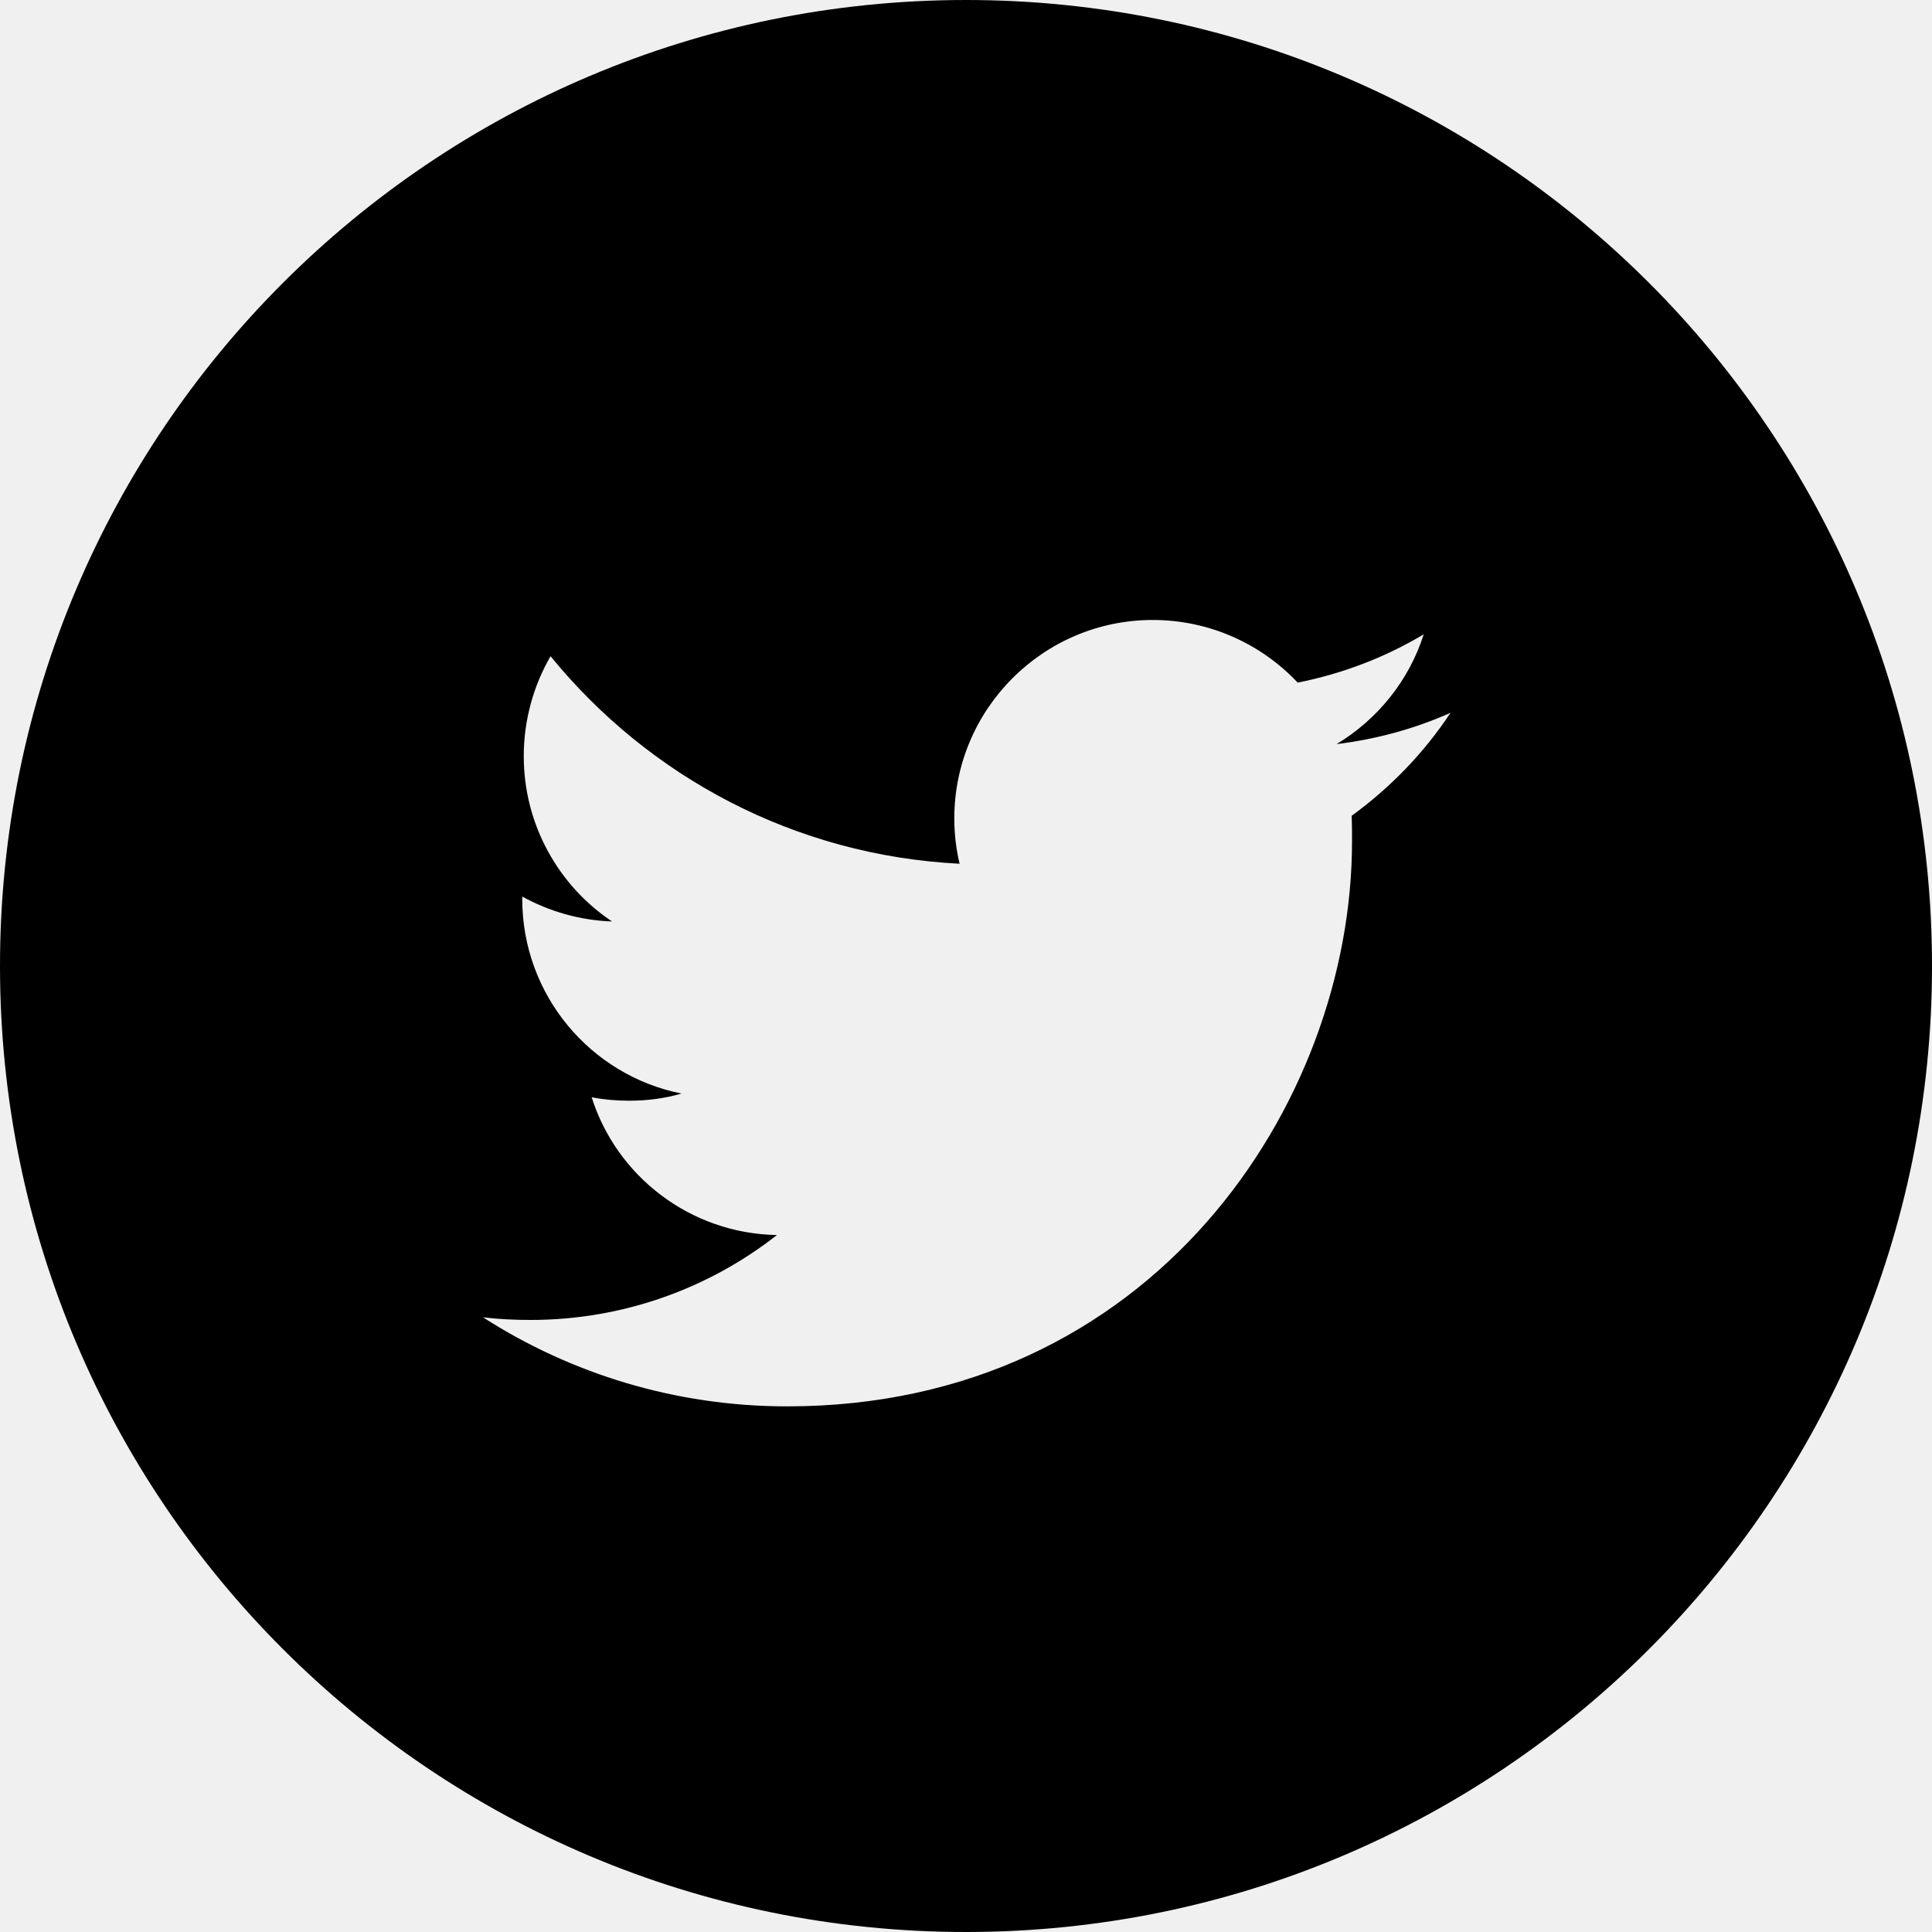
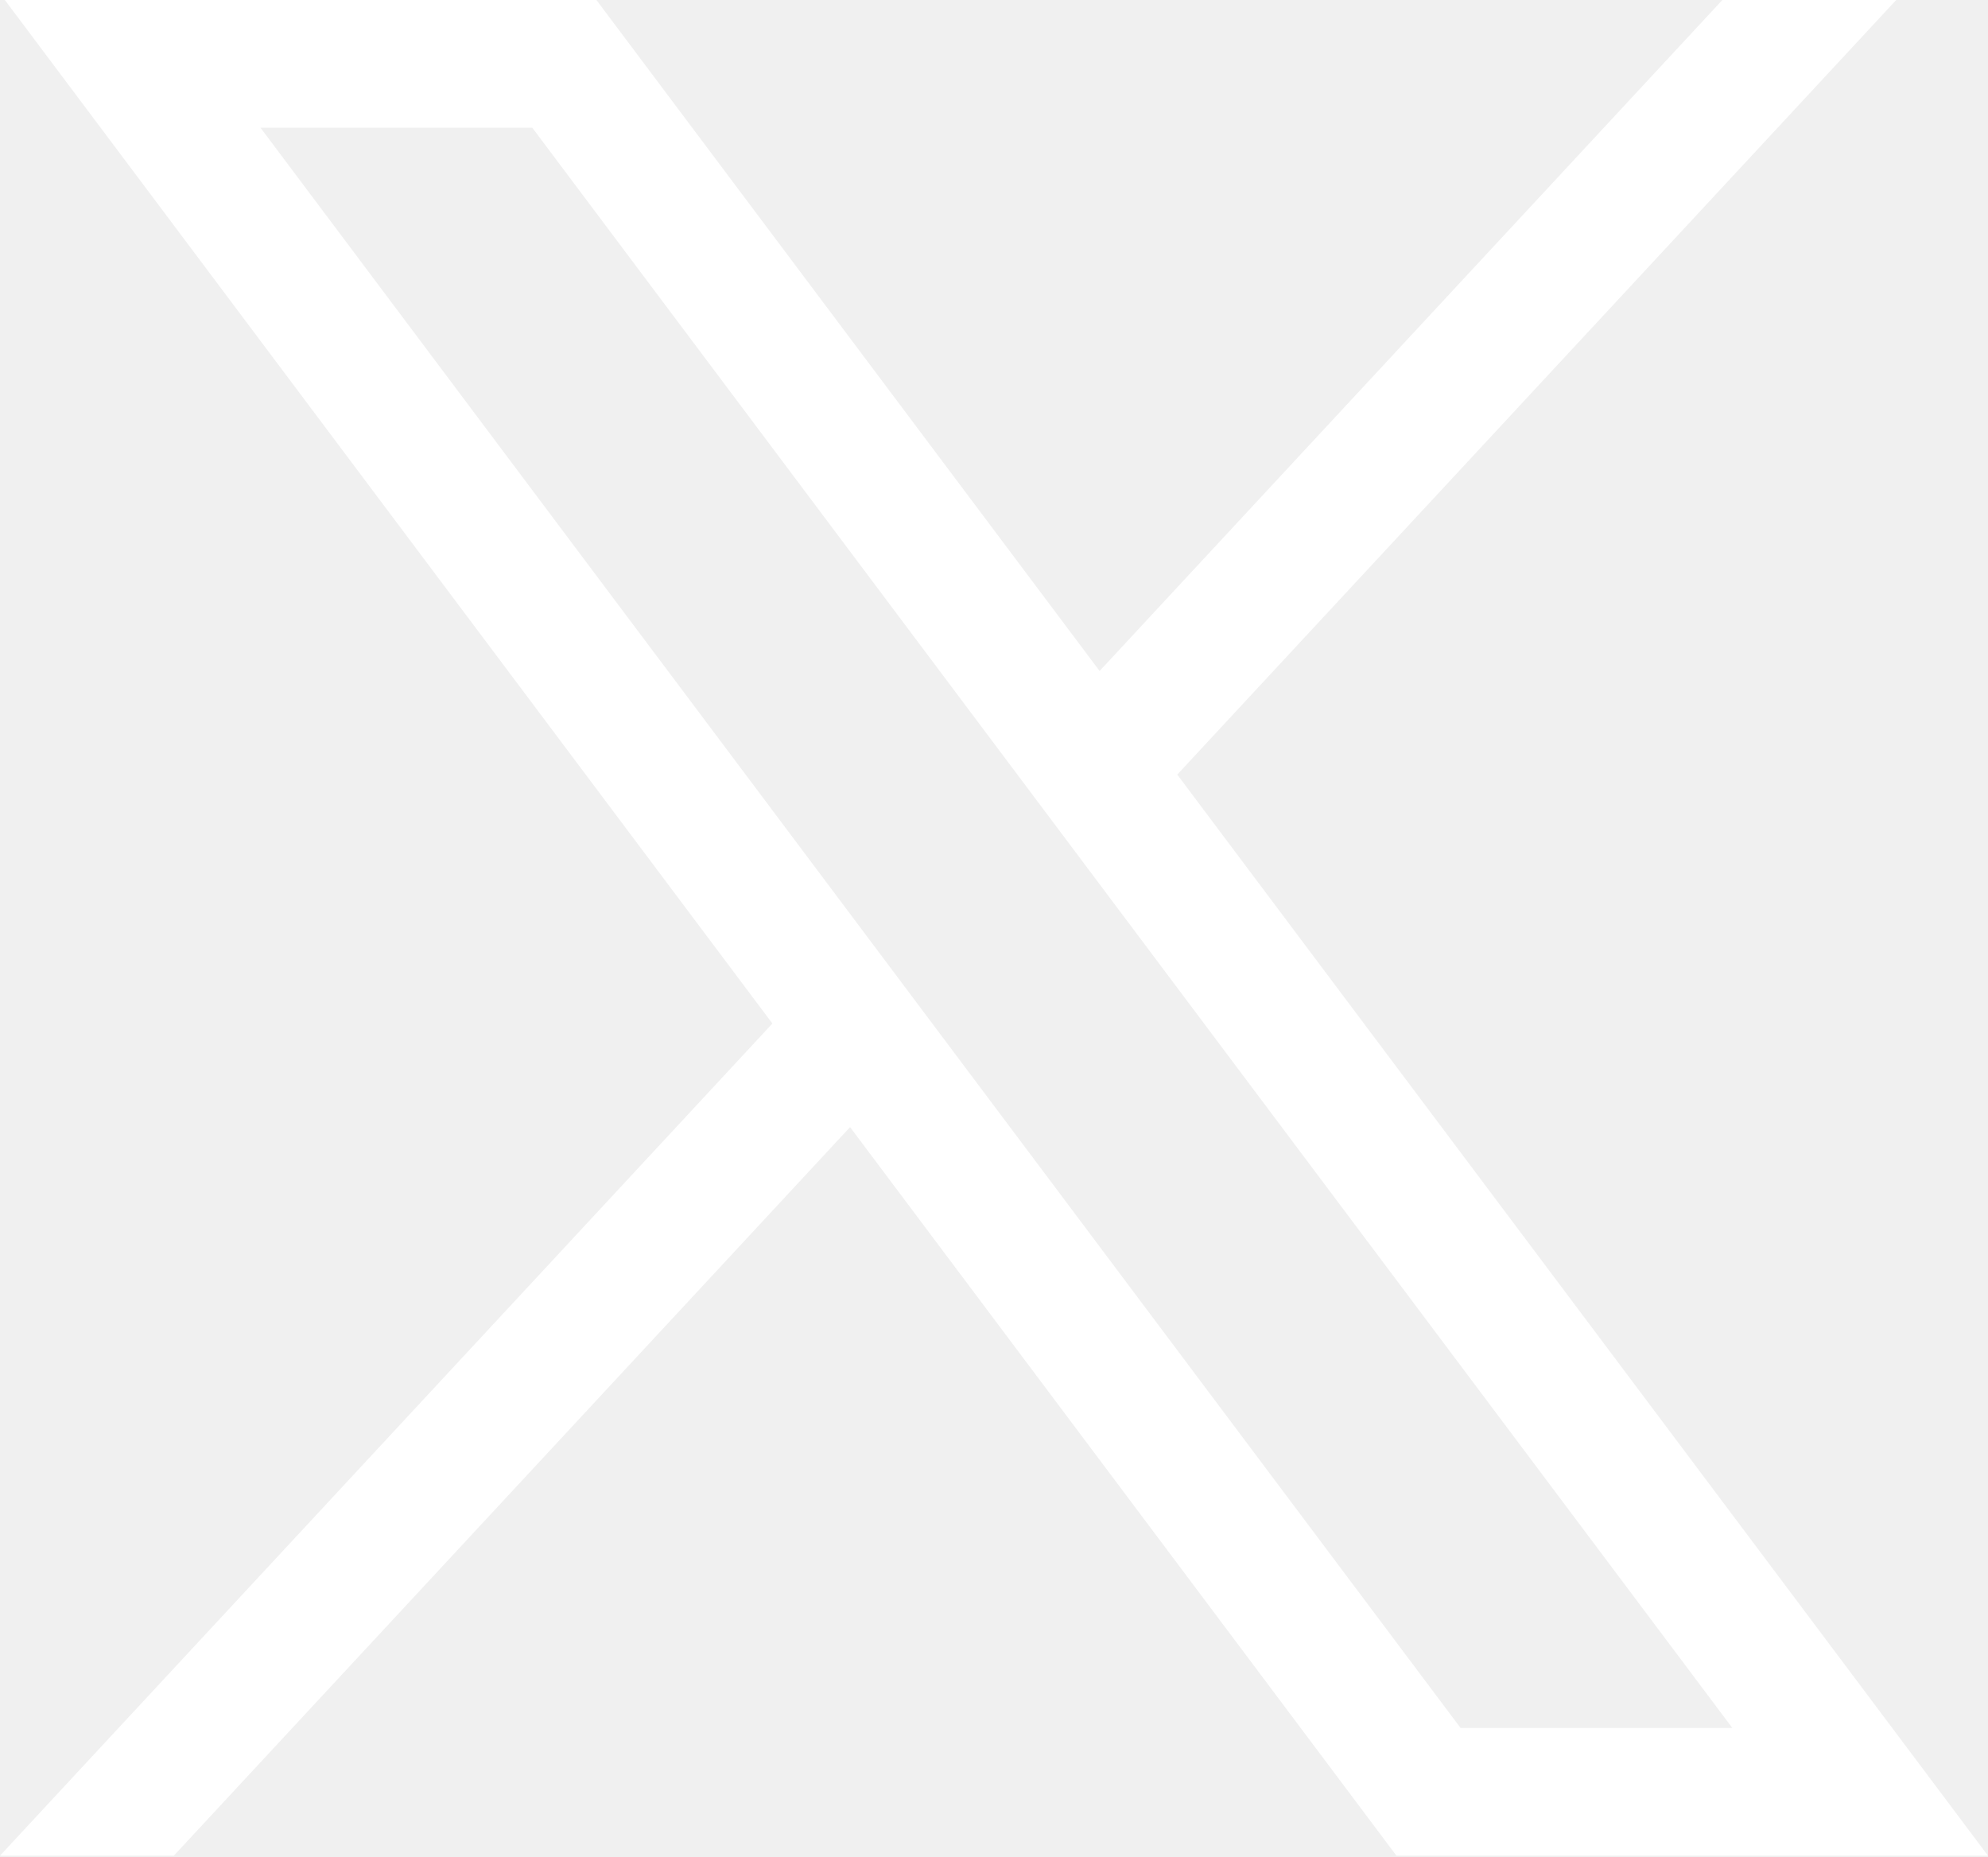
- <svg xmlns="http://www.w3.org/2000/svg" fill="#000000" height="800px" width="800px" version="1.1" id="Layer_1" viewBox="-143 145 512 512" xml:space="preserve">
-   <path d="M113,145c-141.4,0-256,114.6-256,256s114.6,256,256,256s256-114.6,256-256S254.4,145,113,145z M215.2,361.2  c0.1,2.2,0.1,4.5,0.1,6.8c0,69.5-52.9,149.7-149.7,149.7c-29.7,0-57.4-8.7-80.6-23.6c4.1,0.5,8.3,0.7,12.6,0.7  c24.6,0,47.3-8.4,65.3-22.5c-23-0.4-42.5-15.6-49.1-36.5c3.2,0.6,6.5,0.9,9.9,0.9c4.8,0,9.5-0.6,13.9-1.9  C13.5,430-4.6,408.7-4.6,383.2v-0.6c7.1,3.9,15.2,6.3,23.8,6.6c-14.1-9.4-23.4-25.6-23.4-43.8c0-9.6,2.6-18.7,7.1-26.5  c26,31.9,64.7,52.8,108.4,55c-0.9-3.8-1.4-7.8-1.4-12c0-29,23.6-52.6,52.6-52.6c15.1,0,28.8,6.4,38.4,16.6  c12-2.4,23.2-6.7,33.4-12.8c-3.9,12.3-12.3,22.6-23.1,29.1c10.6-1.3,20.8-4.1,30.2-8.3C234.4,344.5,225.5,353.7,215.2,361.2z" />
+ <svg xmlns="http://www.w3.org/2000/svg" width="800" height="747" viewBox="0 0 800 747" fill="none">
+   <path d="M1.95 0L310.822 411.831L0 746.667H69.953L342.077 453.513L561.946 746.667H800L473.75 311.671L763.061 0H693.107L442.495 269.989L240.005 0H1.95ZM104.822 51.383H214.185L697.112 695.276H587.75L104.822 51.383Z" fill="white" />
</svg>
